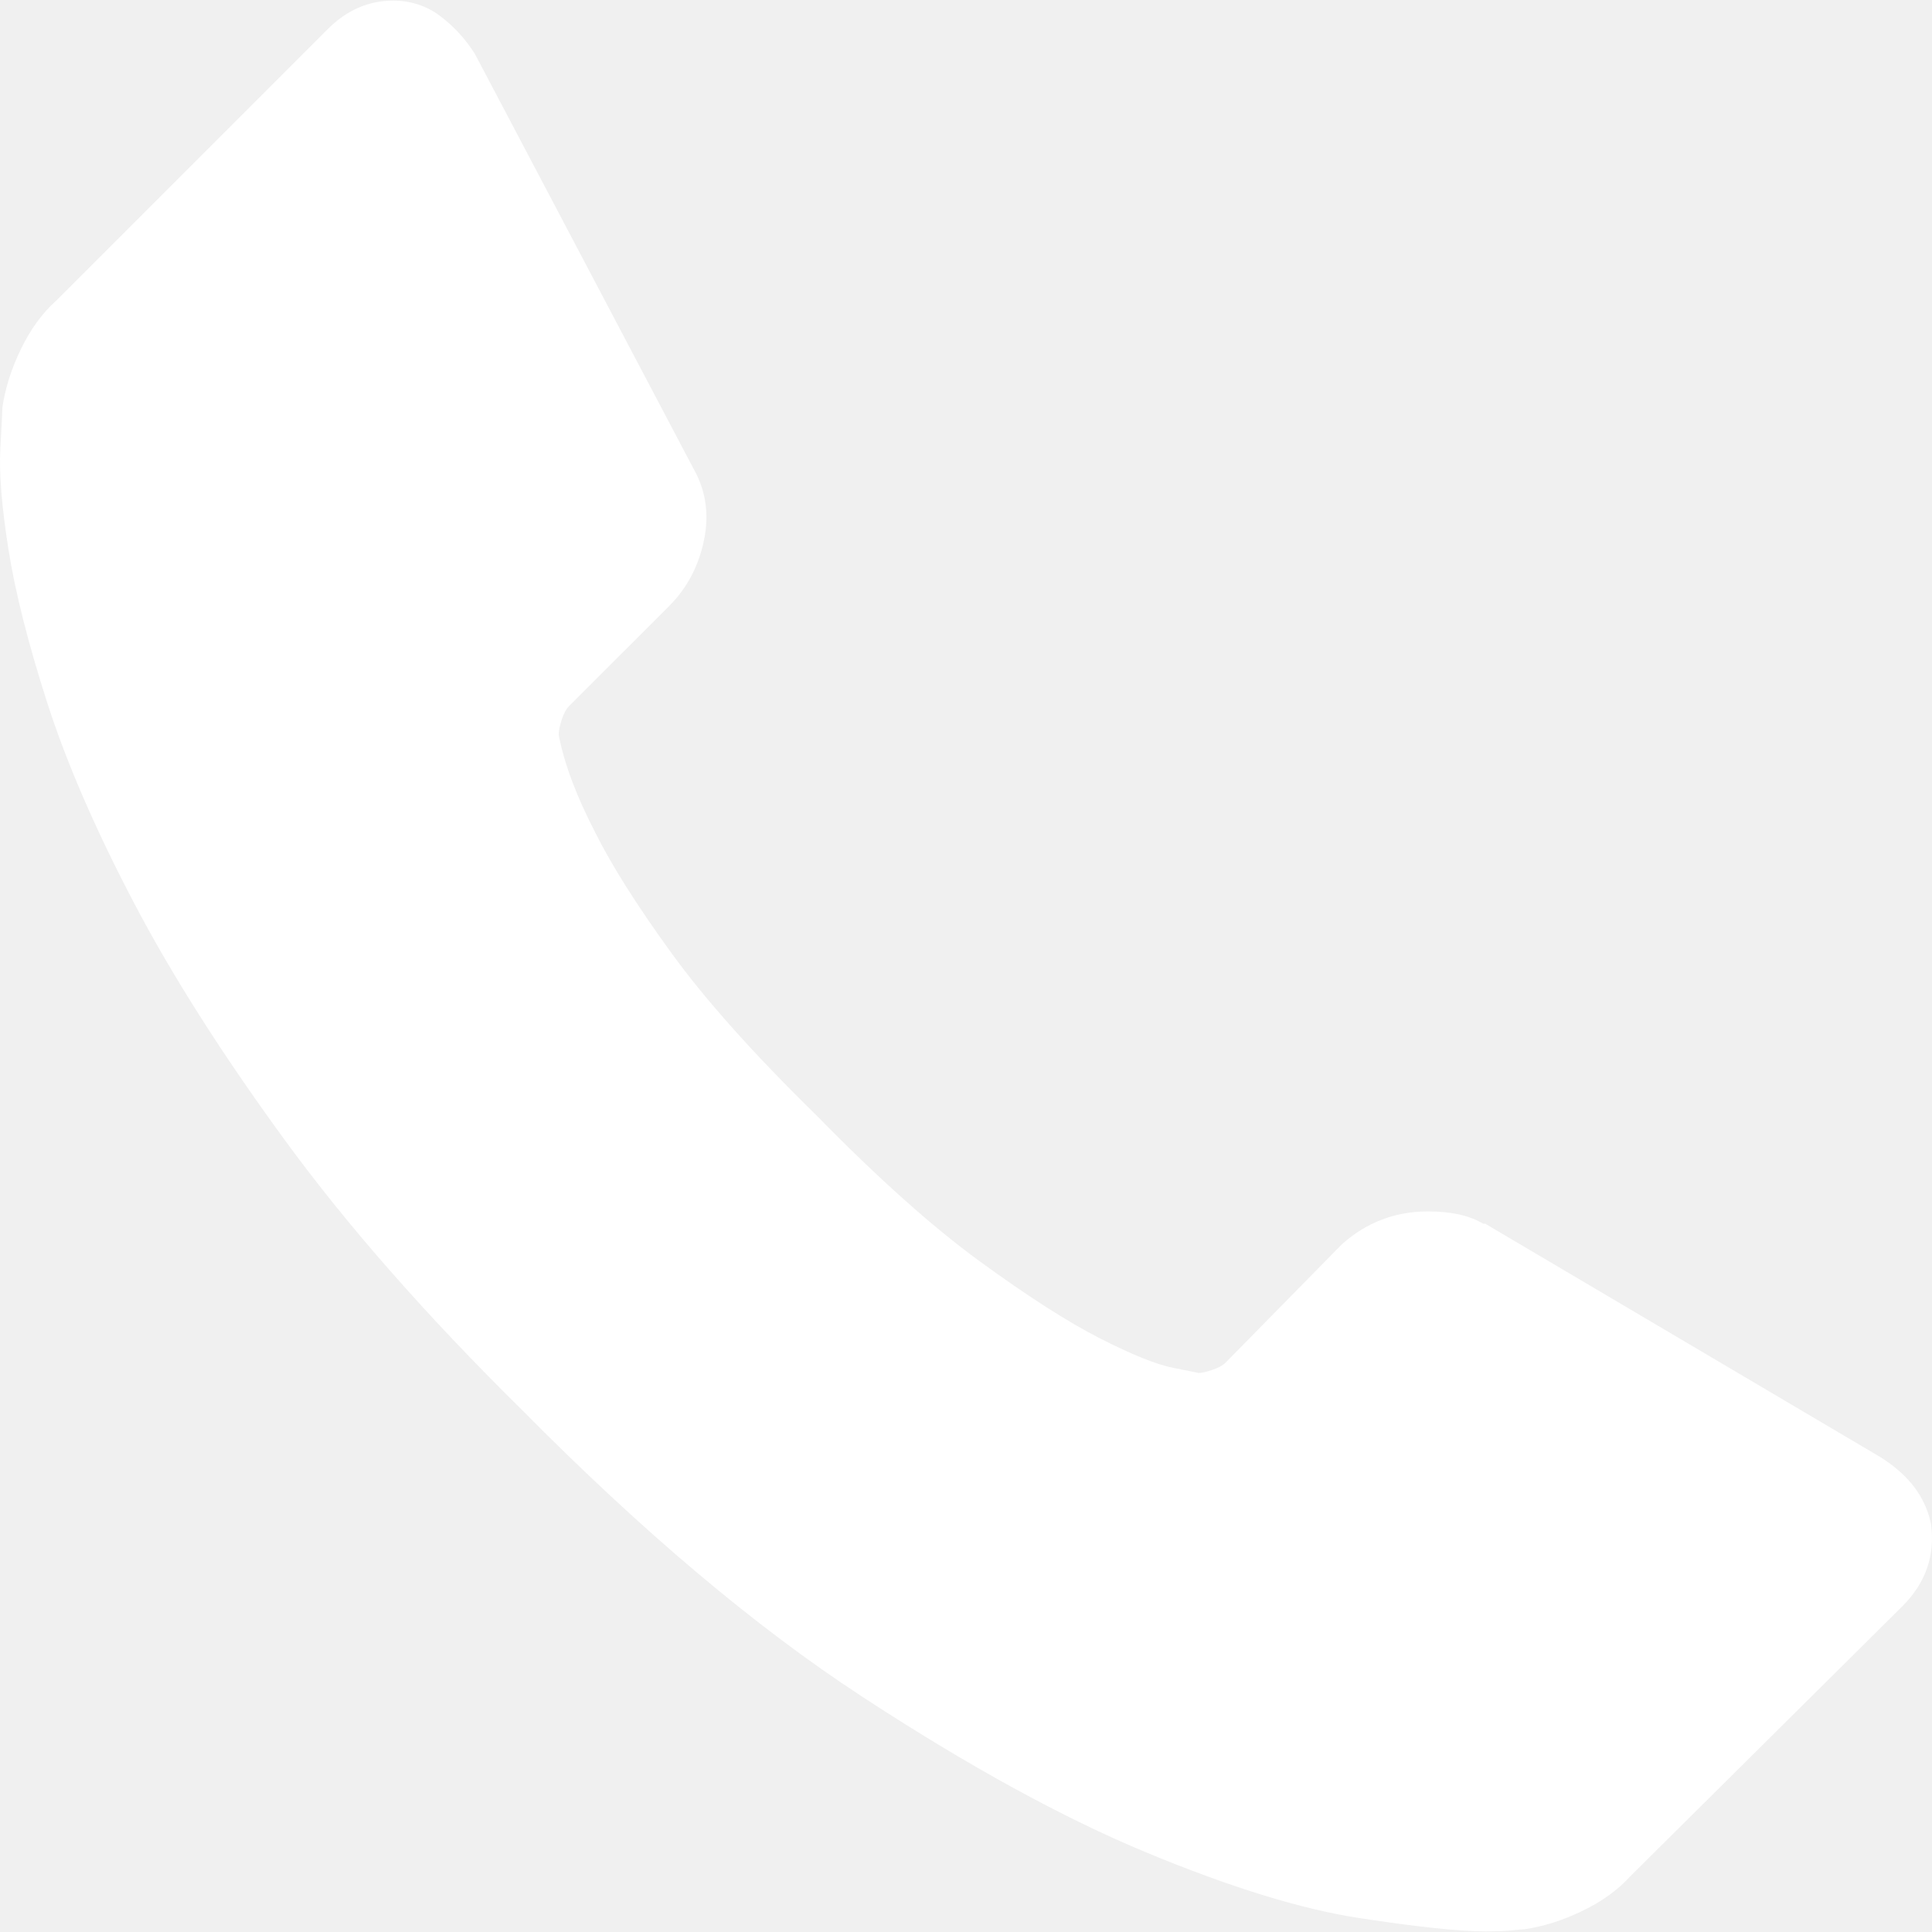
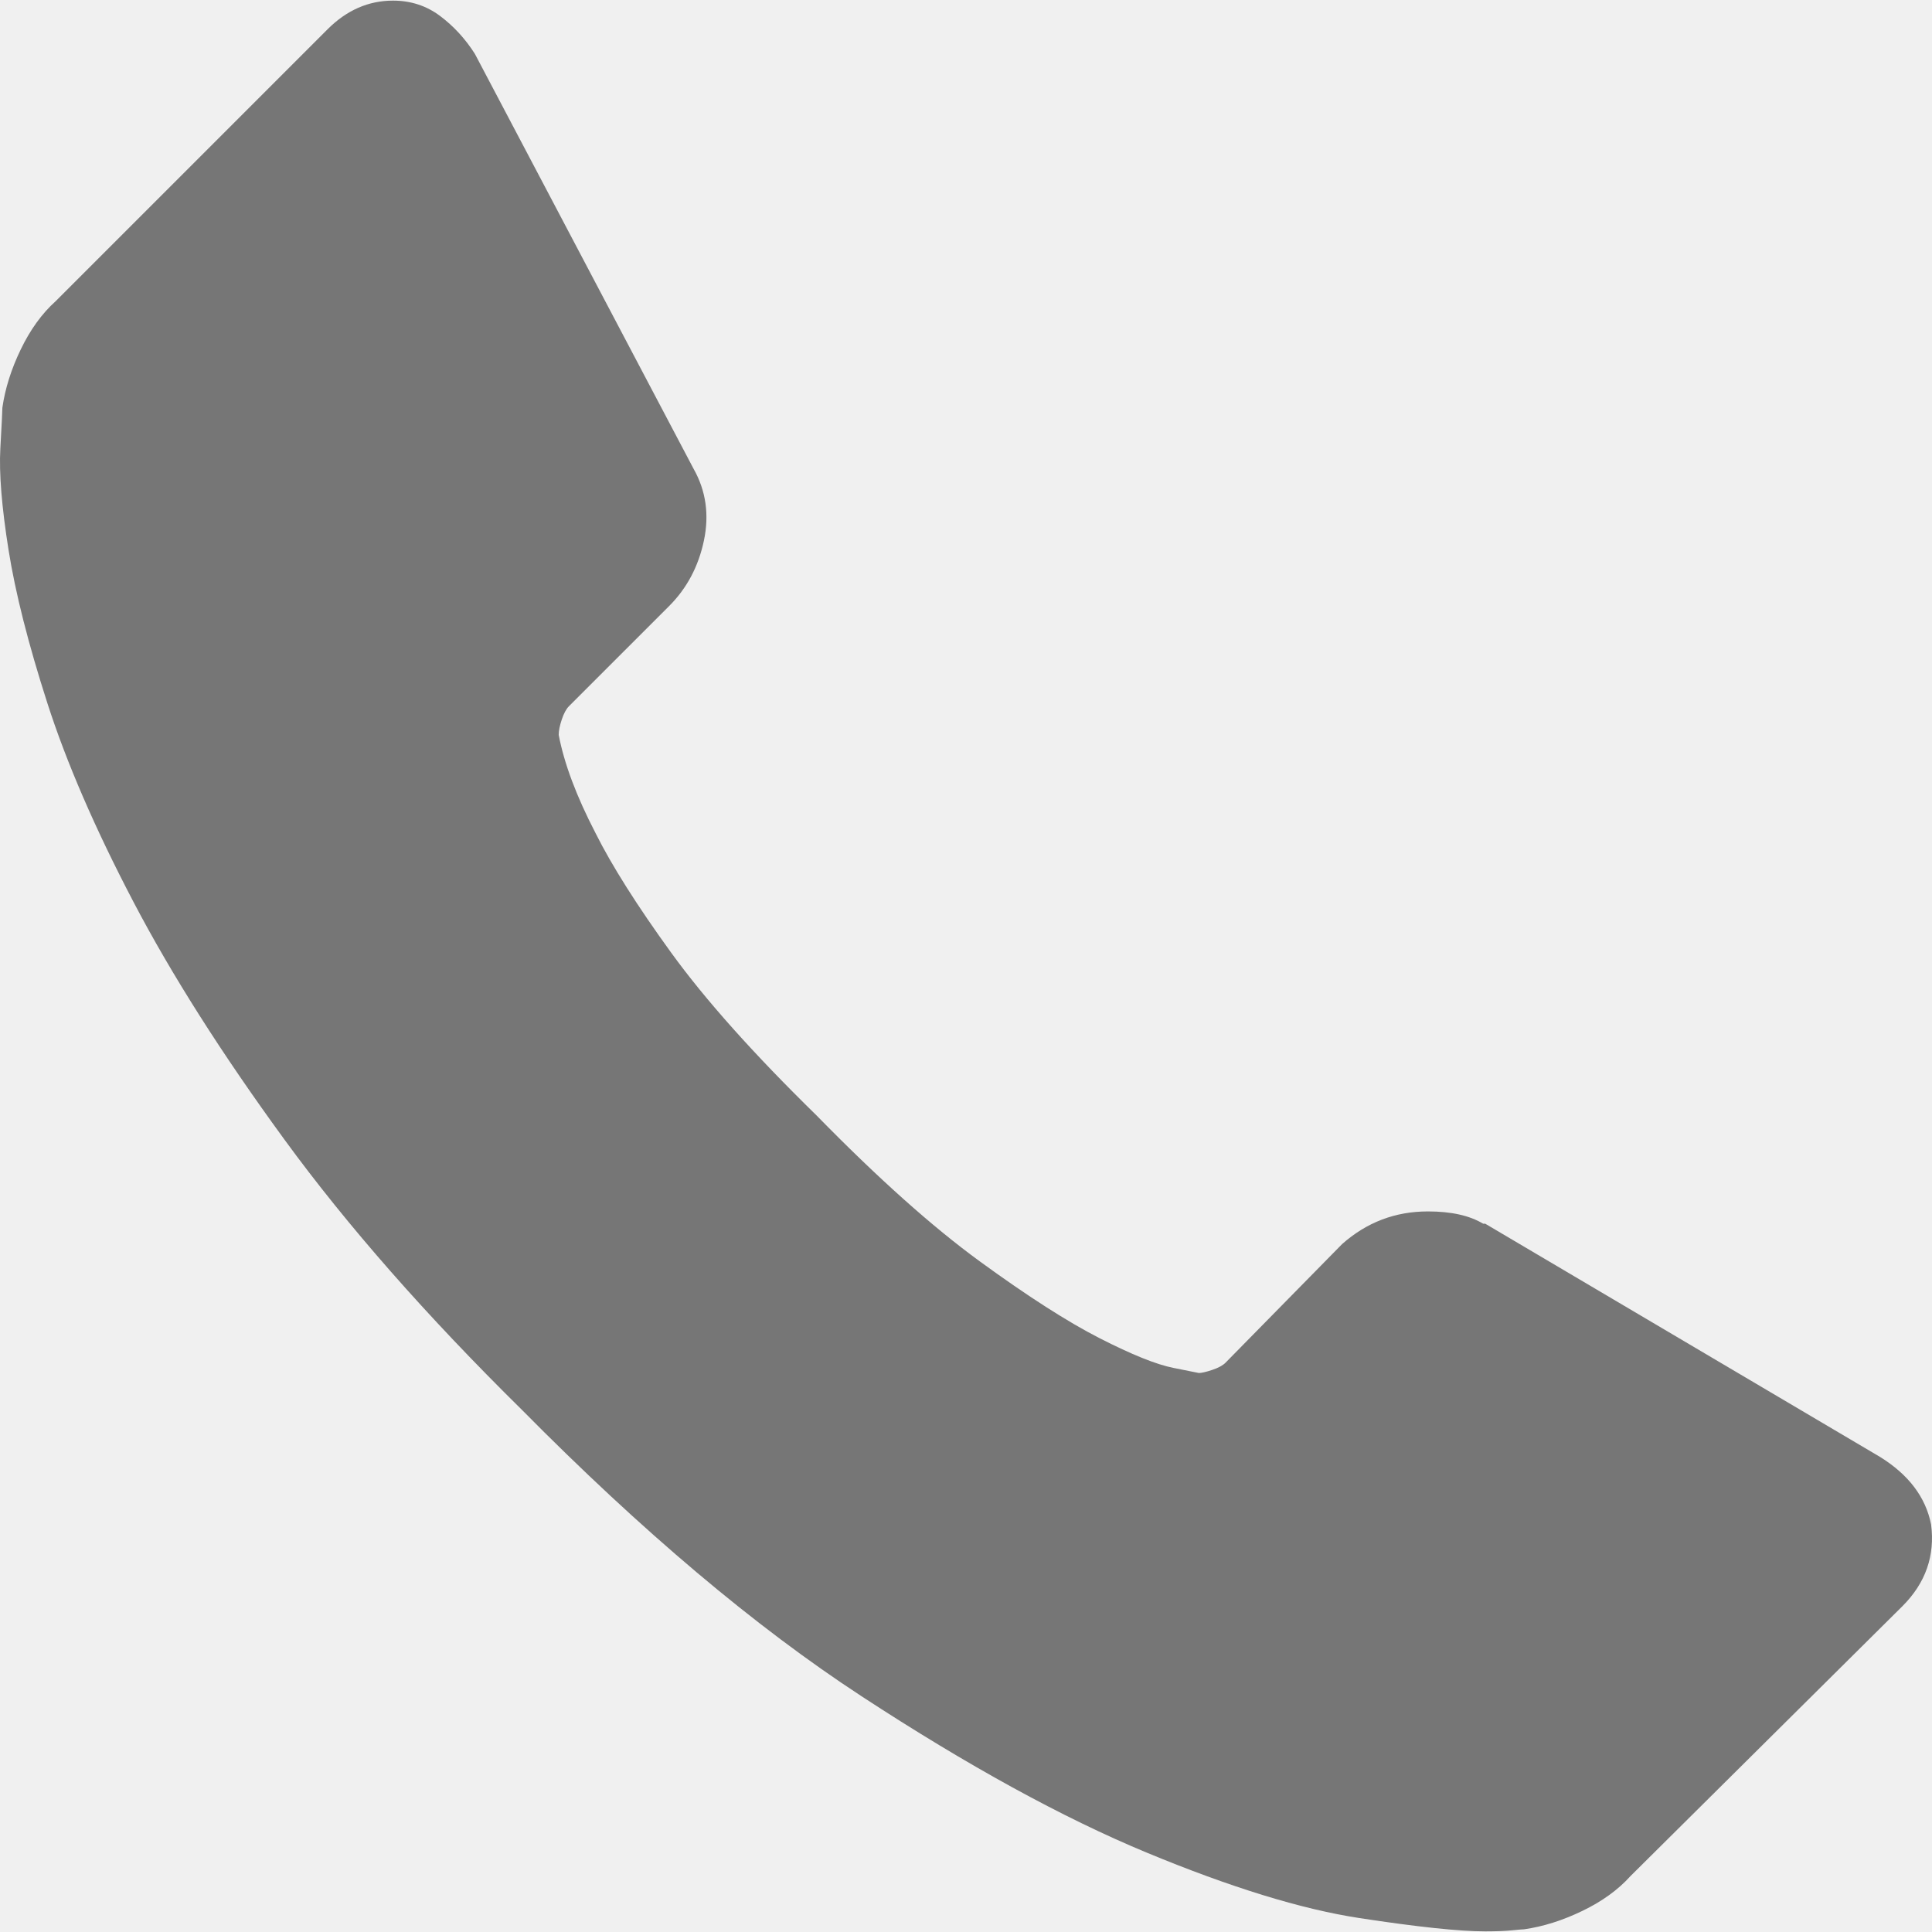
<svg xmlns="http://www.w3.org/2000/svg" version="1.1" id="Capa_1" x="0px" y="0px" viewBox="0 0 578.106 578.106" style="enable-background:new 0 0 578.106 578.106;" xml:space="preserve">
  <g>
    <g>
-       <path style="fill:white;" d="M577.83,456.128c1.225,9.385-1.635,17.545-8.568,24.48l-81.396,80.781    c-3.672,4.08-8.465,7.551-14.381,10.404c-5.916,2.857-11.729,4.693-17.439,5.508c-0.408,0-1.635,0.105-3.676,0.309    c-2.037,0.203-4.689,0.307-7.953,0.307c-7.754,0-20.301-1.326-37.641-3.979s-38.555-9.182-63.645-19.584    c-25.096-10.404-53.553-26.012-85.376-46.818c-31.823-20.805-65.688-49.367-101.592-85.68    c-28.56-28.152-52.224-55.08-70.992-80.783c-18.768-25.705-33.864-49.471-45.288-71.299    c-11.425-21.828-19.993-41.616-25.705-59.364S4.59,177.362,2.55,164.51s-2.856-22.95-2.448-30.294    c0.408-7.344,0.612-11.424,0.612-12.24c0.816-5.712,2.652-11.526,5.508-17.442s6.324-10.71,10.404-14.382L98.022,8.756    c5.712-5.712,12.24-8.568,19.584-8.568c5.304,0,9.996,1.53,14.076,4.59s7.548,6.834,10.404,11.322l65.484,124.236    c3.672,6.528,4.692,13.668,3.06,21.42c-1.632,7.752-5.1,14.28-10.404,19.584l-29.988,29.988c-0.816,0.816-1.53,2.142-2.142,3.978    s-0.918,3.366-0.918,4.59c1.632,8.568,5.304,18.36,11.016,29.376c4.896,9.792,12.444,21.726,22.644,35.802    s24.684,30.293,43.452,48.653c18.36,18.77,34.68,33.354,48.96,43.76c14.277,10.4,26.215,18.053,35.803,22.949    c9.588,4.896,16.932,7.854,22.031,8.871l7.648,1.531c0.816,0,2.145-0.307,3.979-0.918c1.836-0.613,3.162-1.326,3.979-2.143    l34.883-35.496c7.348-6.527,15.912-9.791,25.705-9.791c6.938,0,12.443,1.223,16.523,3.672h0.611l118.115,69.768    C571.098,441.238,576.197,447.968,577.83,456.128z" />
+       <path style="fill:rgba(0,0,0,.51);" d="M577.83,456.128c1.225,9.385-1.635,17.545-8.568,24.48l-81.396,80.781    c-3.672,4.08-8.465,7.551-14.381,10.404c-5.916,2.857-11.729,4.693-17.439,5.508c-0.408,0-1.635,0.105-3.676,0.309    c-2.037,0.203-4.689,0.307-7.953,0.307c-7.754,0-20.301-1.326-37.641-3.979s-38.555-9.182-63.645-19.584    c-25.096-10.404-53.553-26.012-85.376-46.818c-31.823-20.805-65.688-49.367-101.592-85.68    c-28.56-28.152-52.224-55.08-70.992-80.783c-18.768-25.705-33.864-49.471-45.288-71.299    c-11.425-21.828-19.993-41.616-25.705-59.364S4.59,177.362,2.55,164.51s-2.856-22.95-2.448-30.294    c0.408-7.344,0.612-11.424,0.612-12.24c0.816-5.712,2.652-11.526,5.508-17.442s6.324-10.71,10.404-14.382L98.022,8.756    c5.712-5.712,12.24-8.568,19.584-8.568c5.304,0,9.996,1.53,14.076,4.59s7.548,6.834,10.404,11.322l65.484,124.236    c3.672,6.528,4.692,13.668,3.06,21.42c-1.632,7.752-5.1,14.28-10.404,19.584l-29.988,29.988c-0.816,0.816-1.53,2.142-2.142,3.978    s-0.918,3.366-0.918,4.59c1.632,8.568,5.304,18.36,11.016,29.376c4.896,9.792,12.444,21.726,22.644,35.802    s24.684,30.293,43.452,48.653c18.36,18.77,34.68,33.354,48.96,43.76c14.277,10.4,26.215,18.053,35.803,22.949    c9.588,4.896,16.932,7.854,22.031,8.871l7.648,1.531c0.816,0,2.145-0.307,3.979-0.918c1.836-0.613,3.162-1.326,3.979-2.143    l34.883-35.496c7.348-6.527,15.912-9.791,25.705-9.791c6.938,0,12.443,1.223,16.523,3.672h0.611l118.115,69.768    C571.098,441.238,576.197,447.968,577.83,456.128z" />
    </g>
  </g>
  <g>
</g>
  <g>
</g>
  <g>
</g>
  <g>
</g>
  <g>
</g>
  <g>
</g>
  <g>
</g>
  <g>
</g>
  <g>
</g>
  <g>
</g>
  <g>
</g>
  <g>
</g>
  <g>
</g>
  <g>
</g>
  <g>
</g>
</svg>
